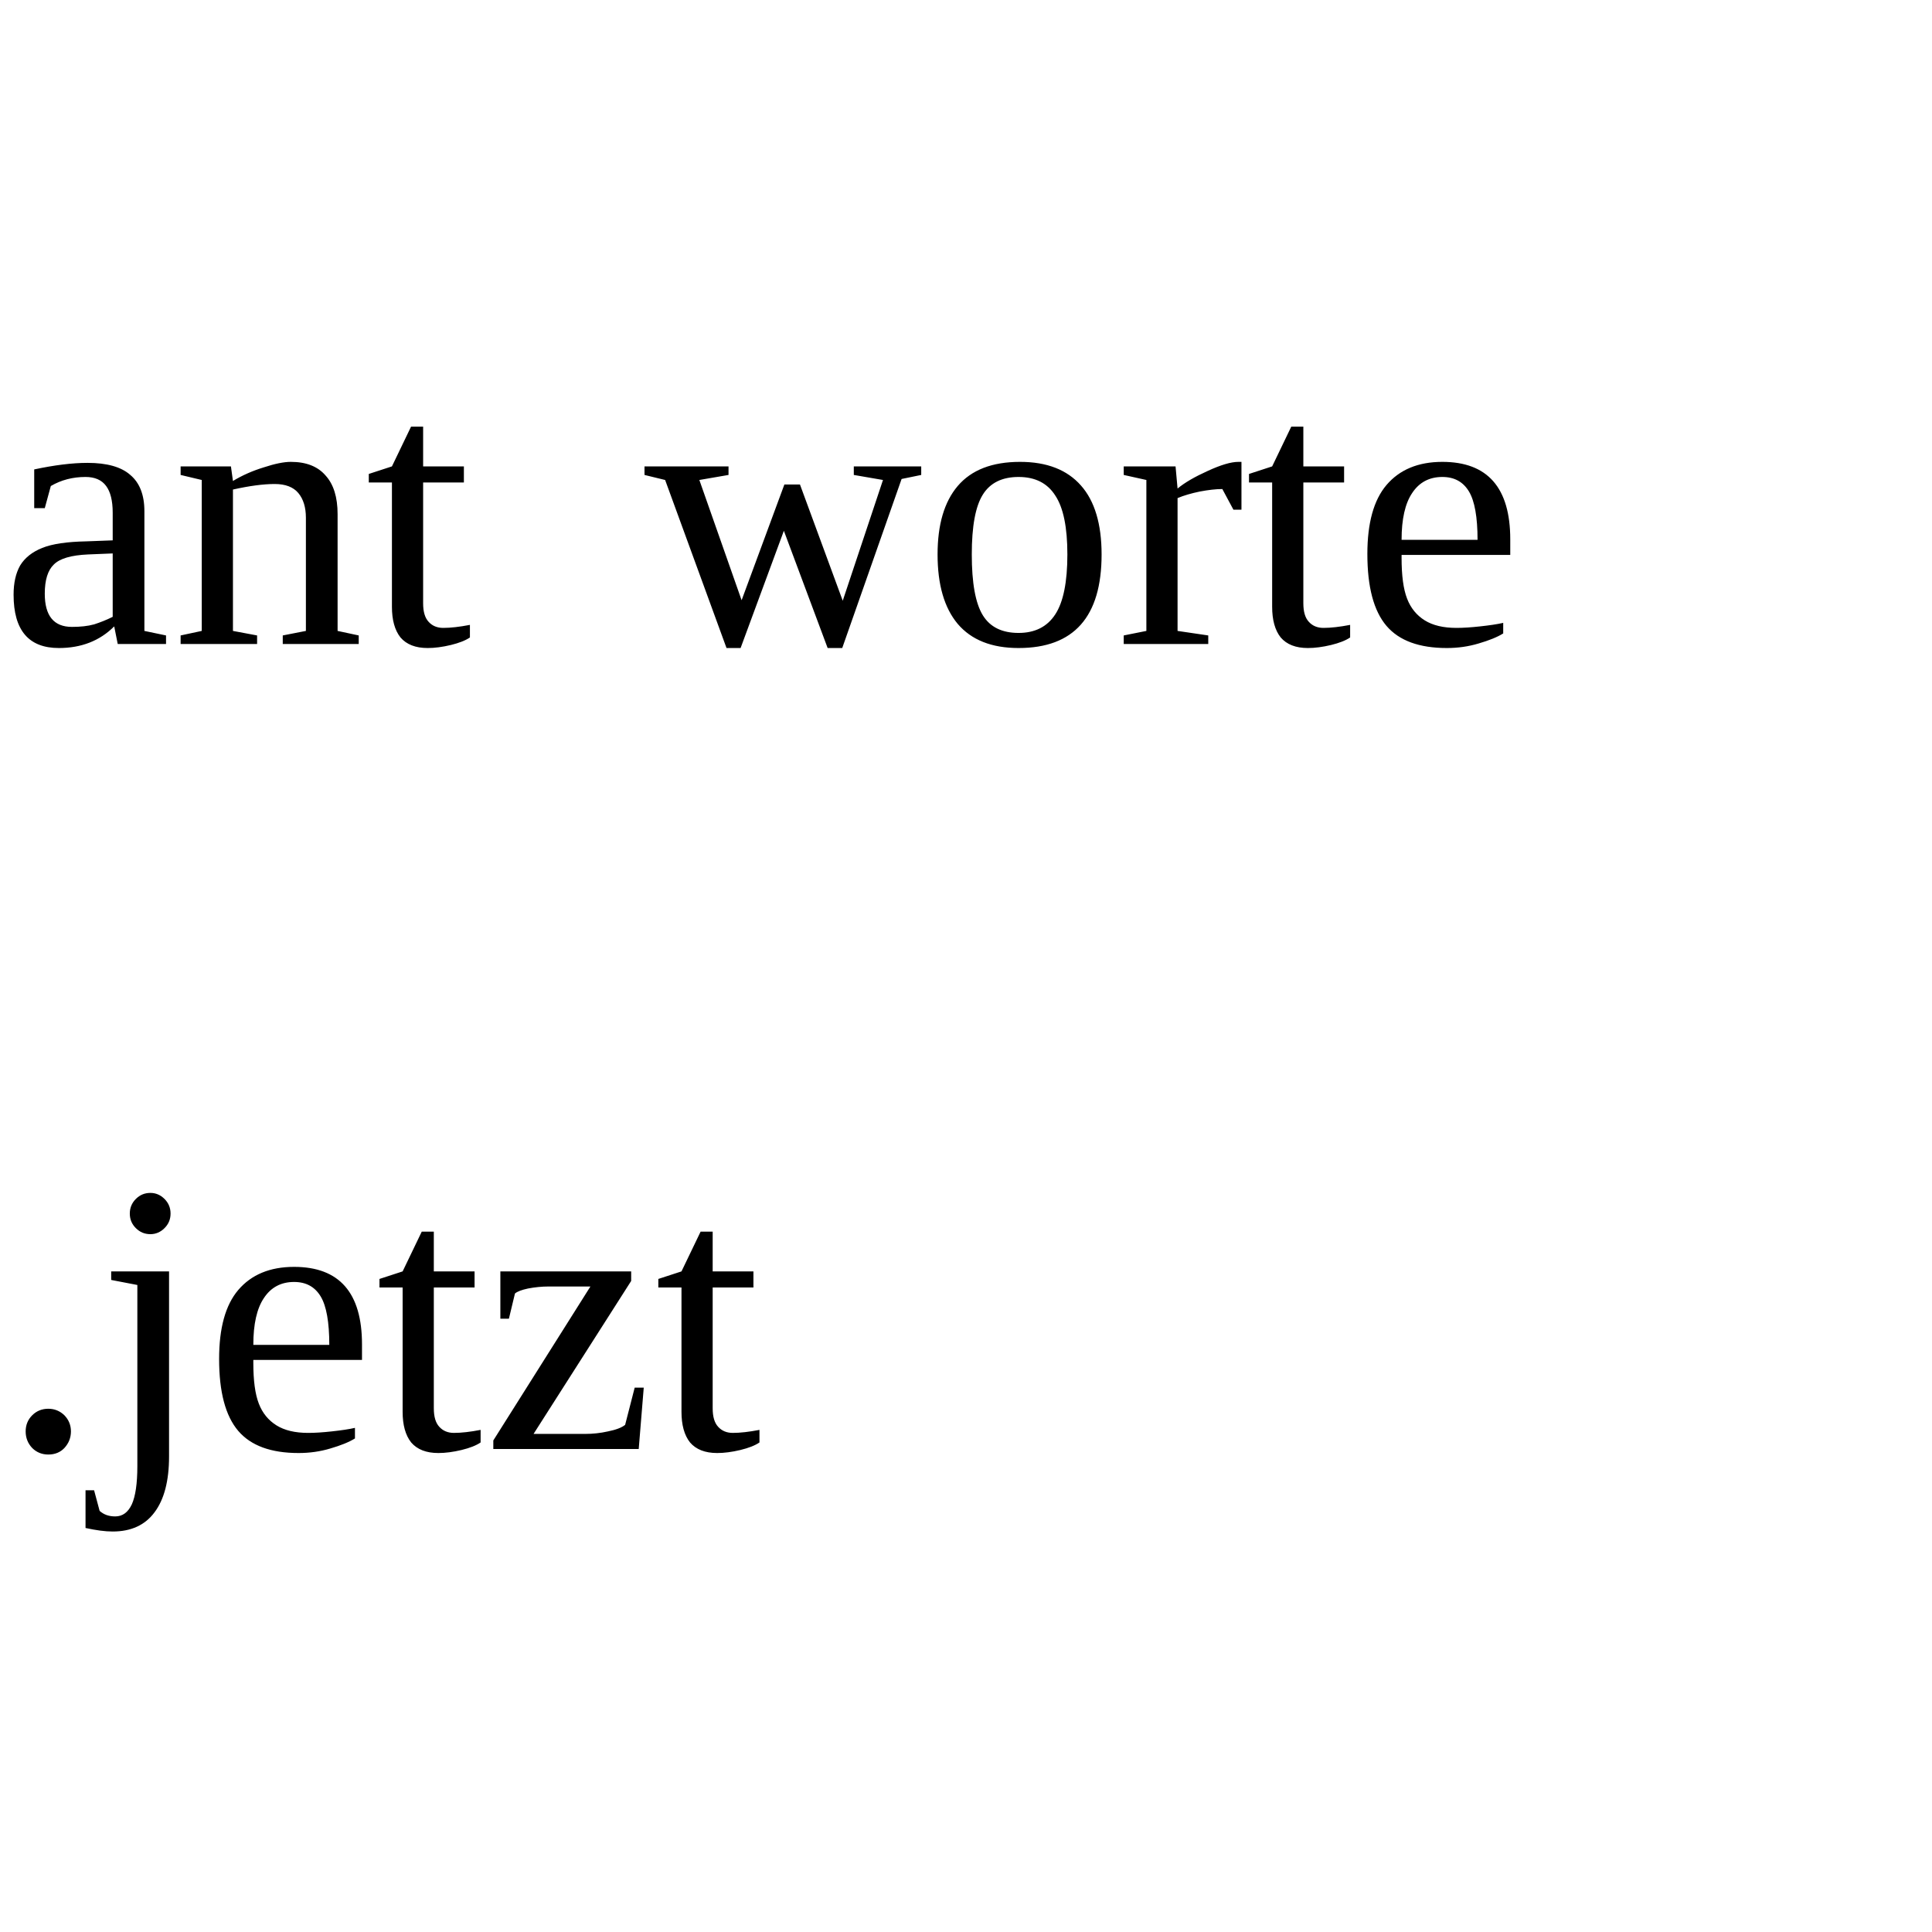
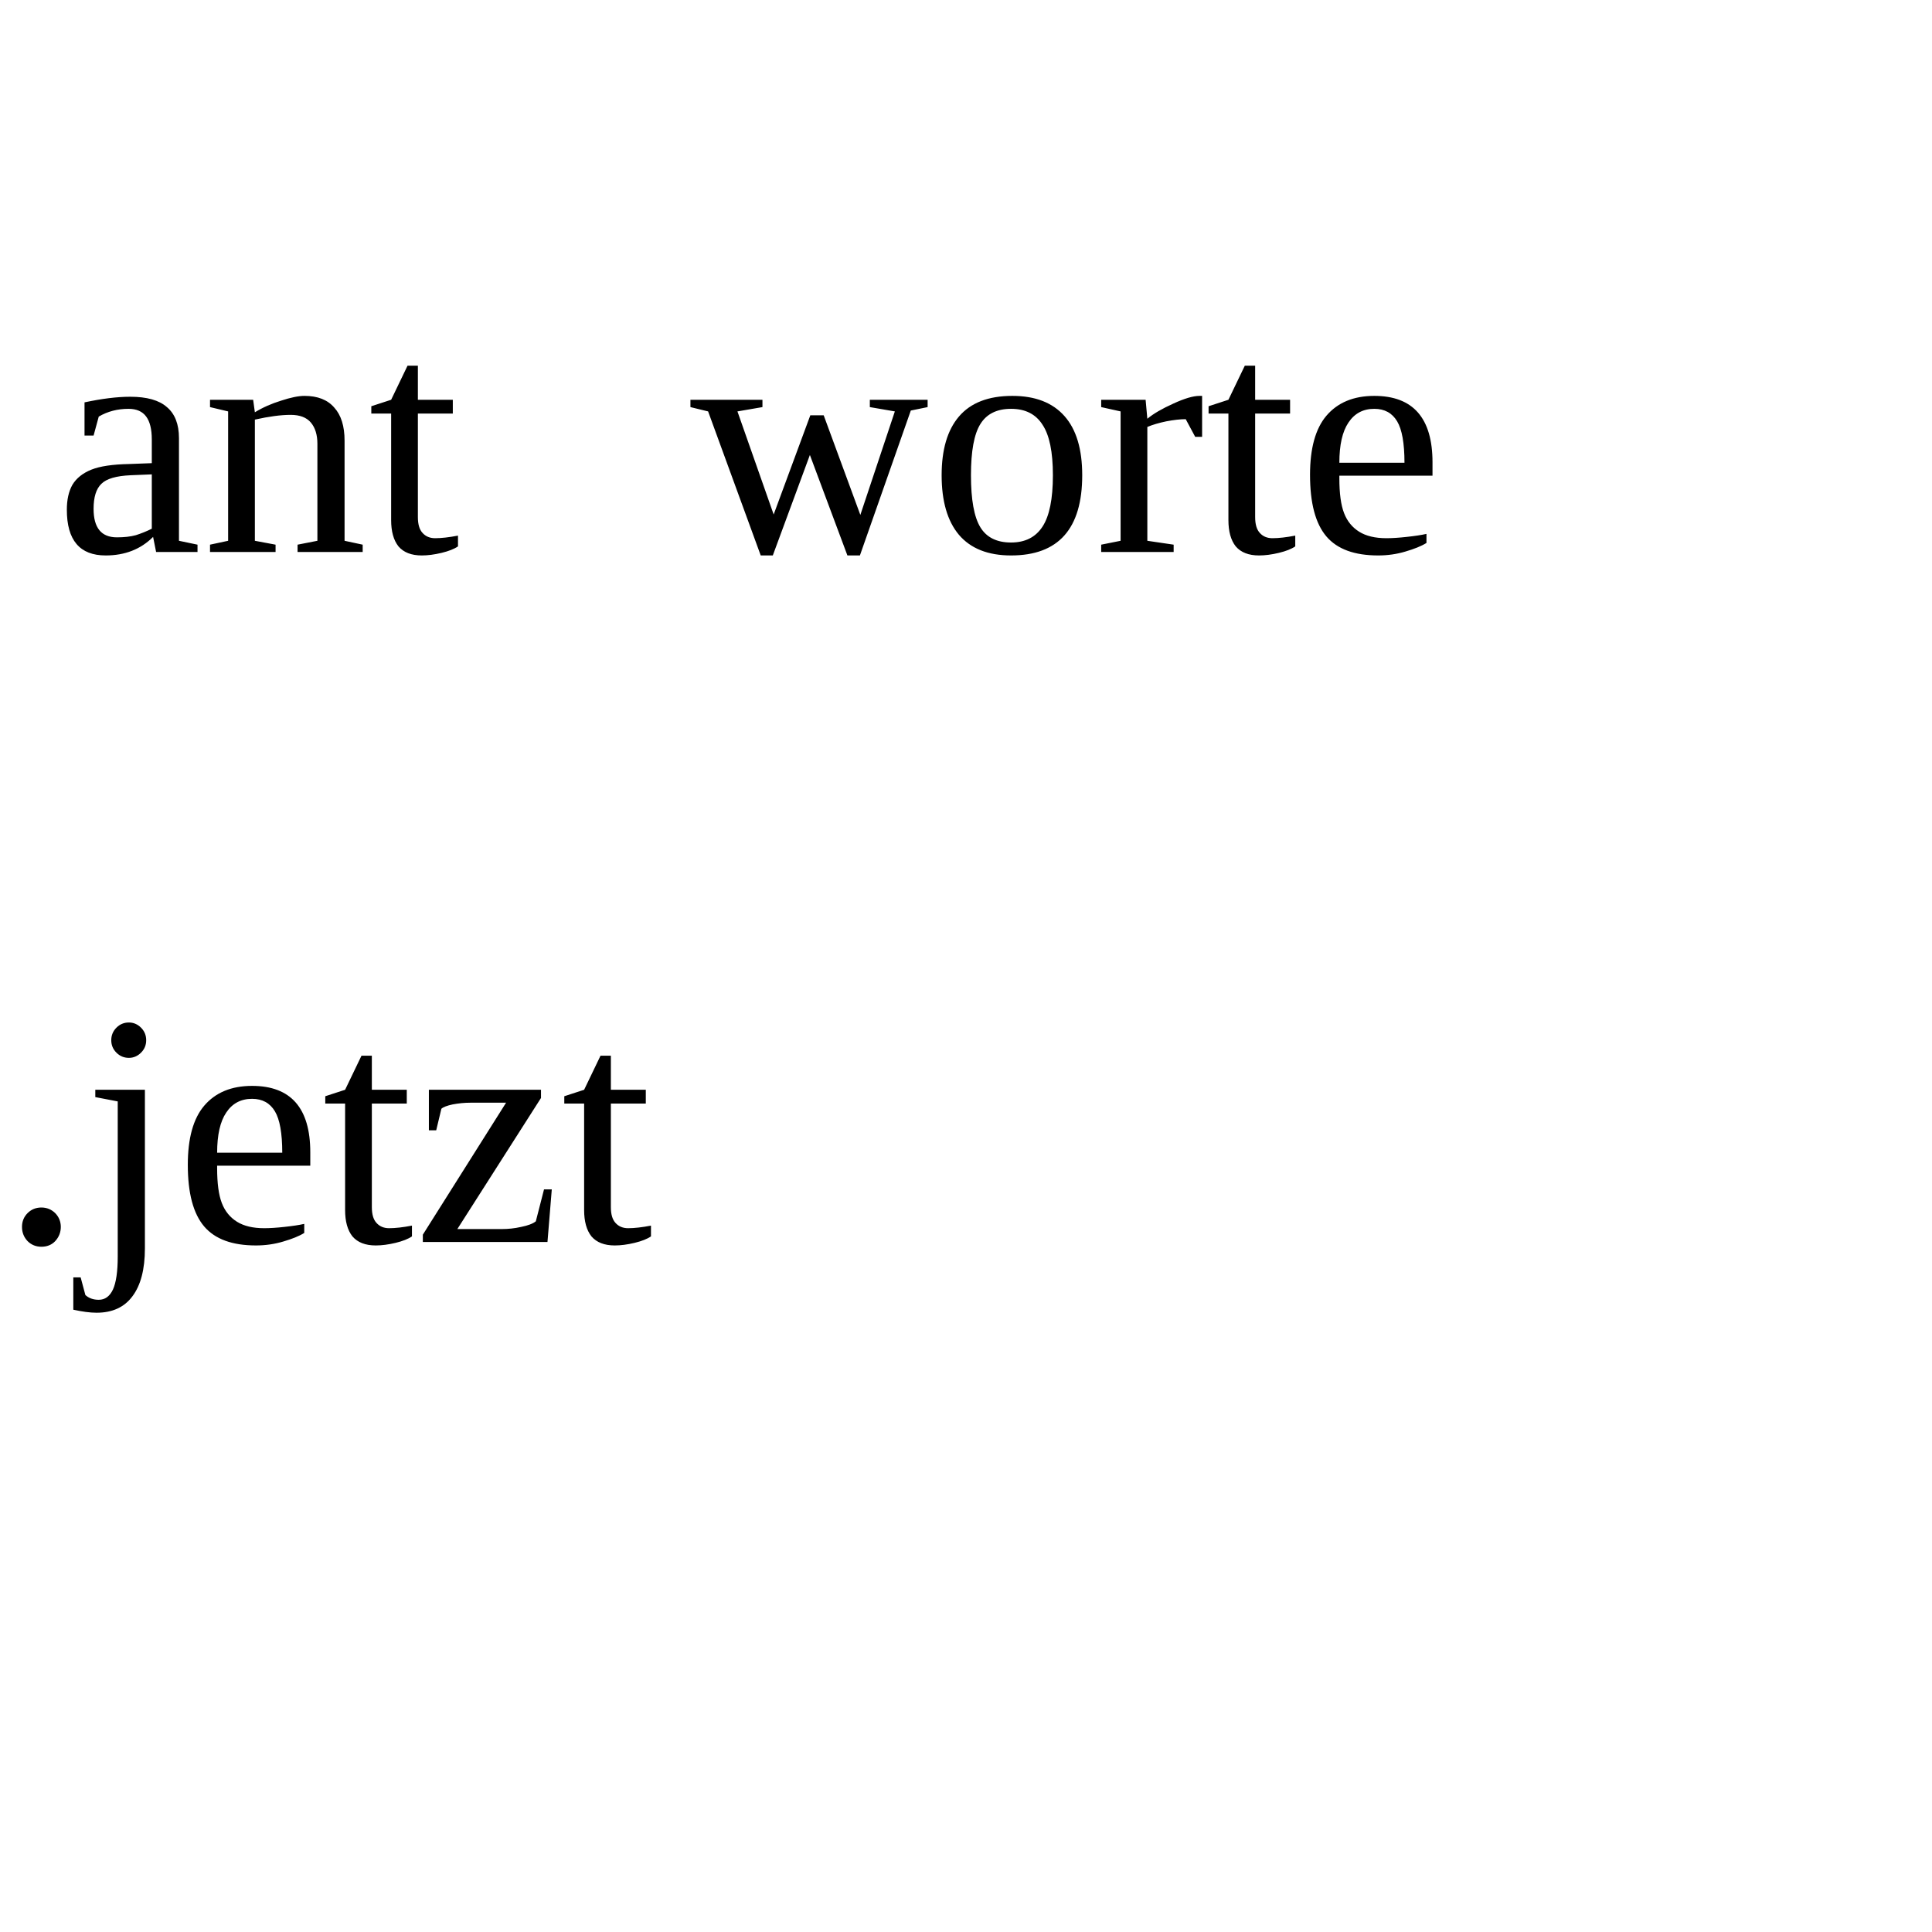
- <svg xmlns="http://www.w3.org/2000/svg" id="logo-image" viewBox="0 0 60 60" height="60px" width="60px" font-size="0.9rem">
-   <text class="antworte-logo-jetzt" x="0" y="20">ant
+ <svg xmlns="http://www.w3.org/2000/svg" id="logo-image" viewBox="0 0 70 70" height="70px" width="70px" font-size="0.9rem">
+   <text class="antworte-logo-jetzt" x="2" y="20">ant
  </text>
-   <text class="antworte-logo-jetzt" x="20" y="20">worte
+   <text class="antworte-logo-jetzt" x="25" y="20">worte
  </text>
  <text class="antworte-logo-jetzt" style="font-size: 1.5rem;" x="0" y="45">.jetzt
  </text>
</svg>
